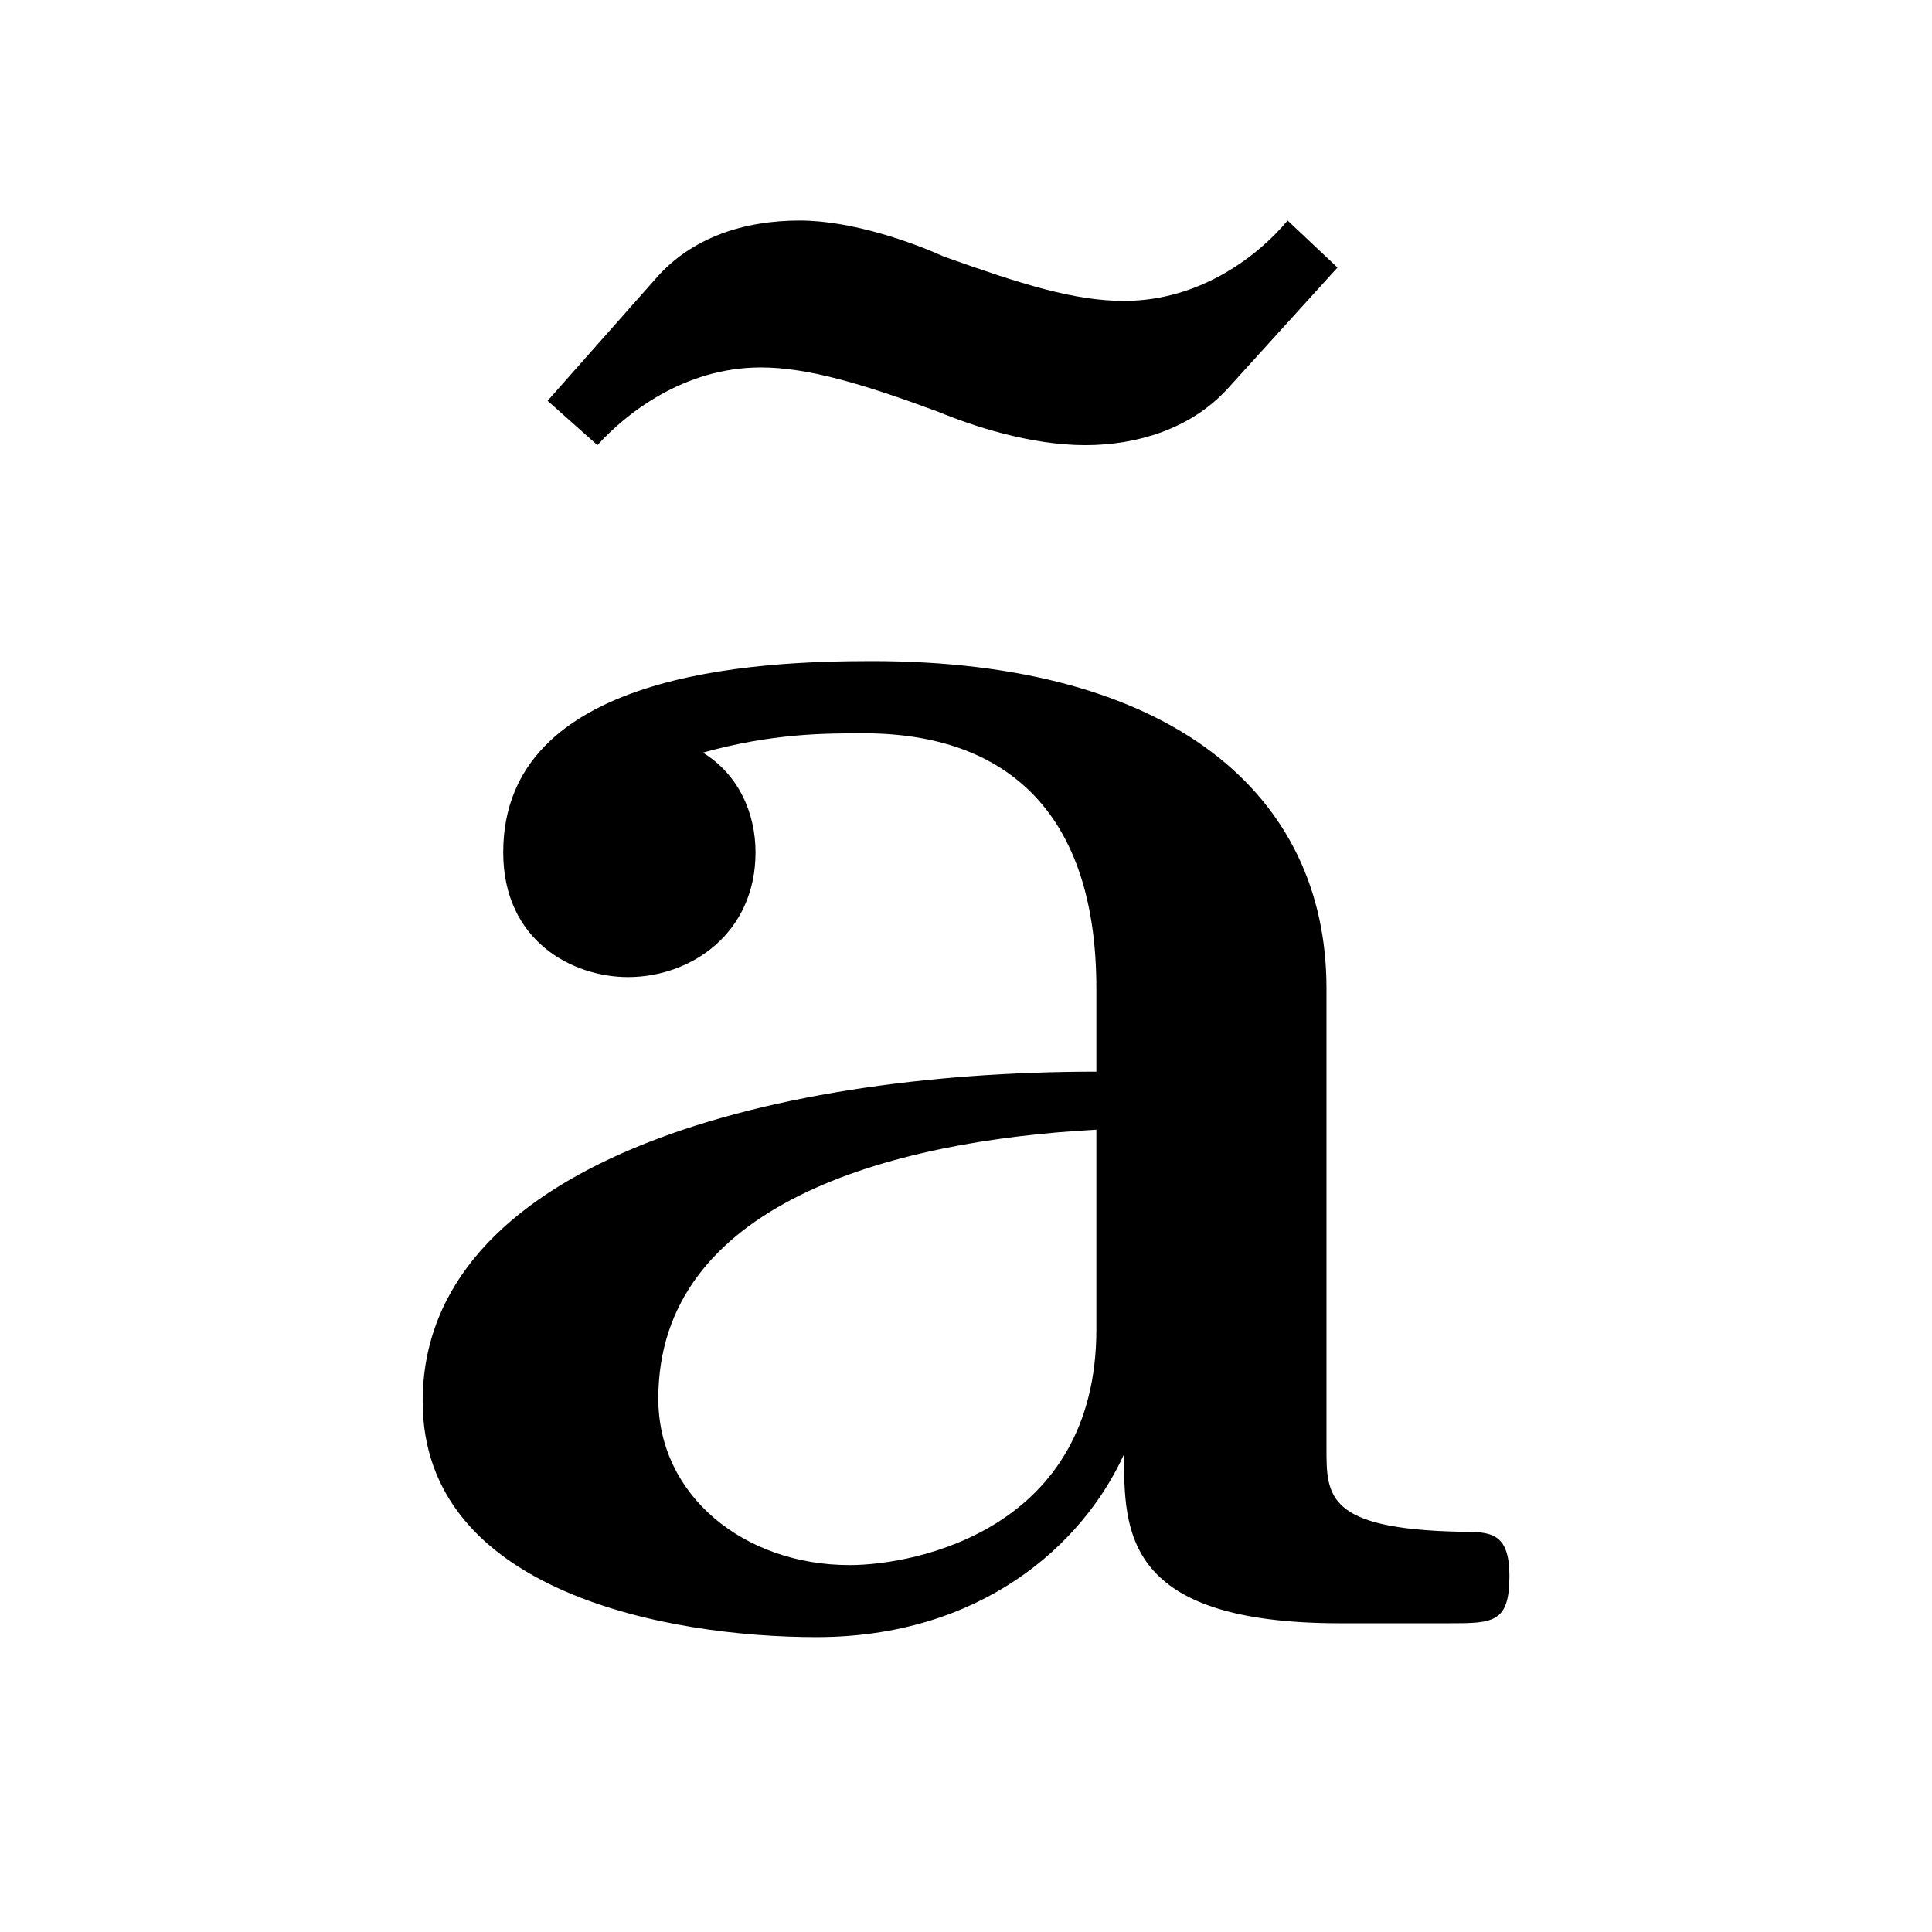
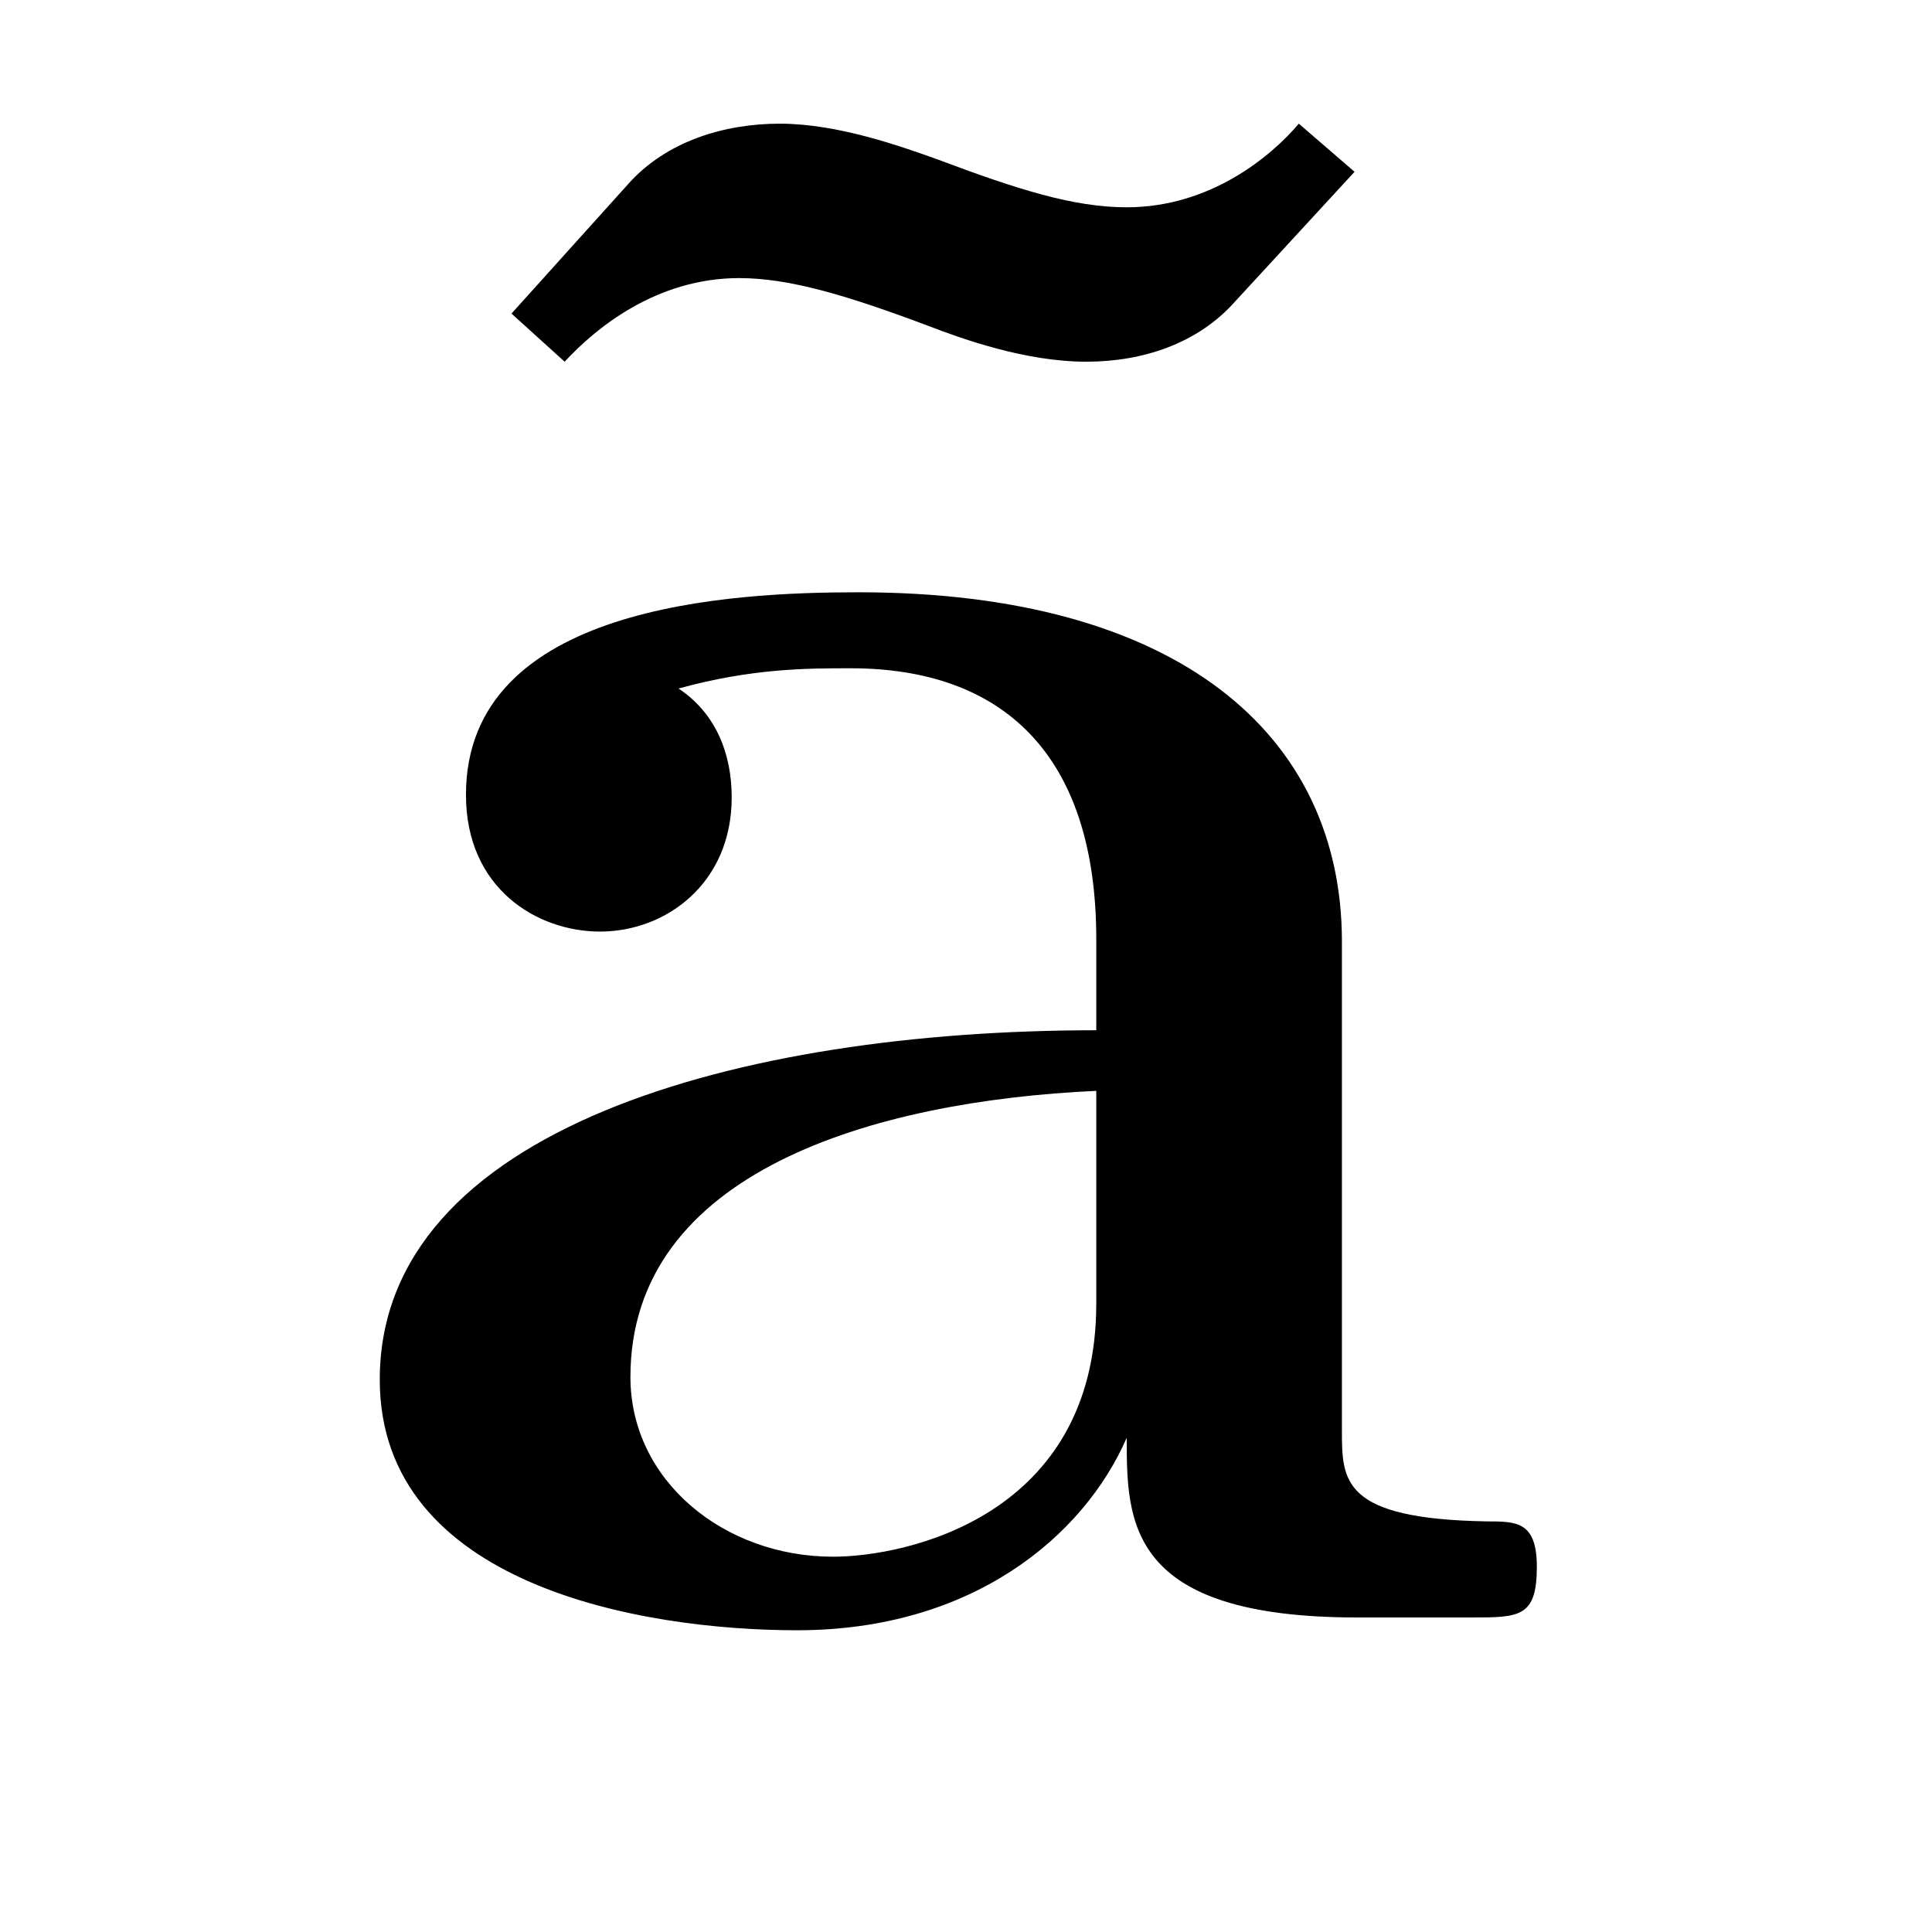
<svg xmlns="http://www.w3.org/2000/svg" width="16" height="16" version="1.1" id="svg10">
  <defs id="defs14" />
  <g color="#000" font-weight="400" font-family="sans-serif" white-space="normal" fill="#474747" id="g8">
    <g id="page1" transform="matrix(1.886464,0,0,1.886464,-106.4631,-108.0383)">
      <g id="use18" style="fill:#000000;fill-opacity:1" transform="matrix(0.5417154,0,0,0.5417154,56.72746,64.32896)">
-         <g transform="matrix(1.469388,0,0,1.469388,-248.954,-183.1416)" style="fill:#000000;fill-opacity:1" id="g60">
-           <g id="use58" transform="matrix(0.9785441,0,0,0.9785441,171.0544,124.7228)">
-             <path id="path3952" d="m 6.469,-0.266 c 0,-0.25 -0.109,-0.25 -0.281,-0.25 -0.75,-0.016 -0.75,-0.203 -0.75,-0.469 v -2.594 c 0,-1.094 -0.875,-1.844 -2.562,-1.844 -0.656,0 -2.078,0.062 -2.078,1.078 0,0.5 0.391,0.703 0.703,0.703 0.359,0 0.719,-0.25 0.719,-0.703 0,-0.219 -0.094,-0.438 -0.297,-0.562 0.391,-0.109 0.688,-0.109 0.906,-0.109 0.812,0 1.312,0.453 1.312,1.438 v 0.469 c -1.891,0 -3.797,0.531 -3.797,1.859 0,1.078 1.391,1.328 2.219,1.328 0.922,0 1.5,-0.516 1.734,-1.031 0,0.438 0,0.953 1.219,0.953 H 6.125 c 0.25,0 0.344,0 0.344,-0.266 z M 4.141,-1.656 c 0,1.125 -1.016,1.328 -1.391,1.328 -0.594,0 -1.078,-0.391 -1.078,-0.938 0,-1.094 1.297,-1.453 2.469,-1.516 z M 5.5,-7.641 5.219,-7.906 c -0.156,0.188 -0.484,0.453 -0.922,0.453 -0.281,0 -0.578,-0.094 -1.016,-0.25 C 3.109,-7.781 2.766,-7.906 2.469,-7.906 c -0.312,0 -0.609,0.094 -0.812,0.328 l -0.609,0.688 0.281,0.25 C 1.484,-6.812 1.812,-7.078 2.25,-7.078 c 0.266,0 0.578,0.094 1,0.25 0.188,0.078 0.516,0.188 0.828,0.188 0.297,0 0.594,-0.094 0.797,-0.312 z m 0,0" style="stroke:none" />
+         <g transform="scale(1.333333)" style="fill:rgb(0%, 0%, 0%);fill-opacity:1" id="g240">
+           <g id="use238" transform="matrix(0.9785441,0,0,0.9785441,264.9837,139.1687)">
+             <path id="path862" d="m 6.031,-9.953 c -0.047,1.25 -1.141,1.812 -2,1.812 -0.922,0 -1.969,-0.594 -2.016,-1.812 h -0.469 c 0.047,1.625 1.219,2.641 2.484,2.641 1.203,0 2.422,-0.984 2.469,-2.641 z m 0,0" style="stroke:none" />
+           </g>
+         </g>
+         <g transform="scale(1.333333)" style="fill:rgb(0%, 0%, 0%);fill-opacity:1" id="g244">
+           <g id="use242" transform="matrix(0.9785441,0,0,0.9785441,265.12,139.1687)">
+             <path id="path858" d="M 6.594,-4.281 C 6.594,-5.609 5.547,-6.5 3.531,-6.5 c -0.812,0 -2.5,0.078 -2.5,1.281 0,0.594 0.453,0.859 0.844,0.859 0.438,0 0.844,-0.297 0.844,-0.844 0,-0.281 -0.094,-0.531 -0.344,-0.688 0.484,-0.141 0.828,-0.141 1.094,-0.141 0.984,0 1.562,0.547 1.562,1.734 v 0.562 c -2.266,0 -4.547,0.641 -4.547,2.234 0,1.297 1.672,1.594 2.656,1.594 1.109,0 1.812,-0.609 2.094,-1.234 0,0.531 0,1.141 1.453,1.141 h 0.734 c 0.297,0 0.406,0 0.406,-0.312 0,-0.297 -0.125,-0.297 -0.328,-0.297 C 6.594,-0.625 6.594,-0.859 6.594,-1.188 Z M 5.031,-2 c 0,1.359 -1.203,1.609 -1.656,1.609 -0.703,0 -1.297,-0.469 -1.297,-1.125 0,-1.312 1.547,-1.75 2.953,-1.828 z m 0,0" style="stroke:none" />
+           </g>
+         </g>
+         <g transform="scale(1.333333)" style="fill:rgb(0%, 0%, 0%);fill-opacity:1" id="g188">
+           <g id="use186" transform="matrix(0.9785441,0,0,0.9785441,128.2573,139.1687)">
+             <path id="path1141" d="M 6.594,-4.281 C 6.594,-5.609 5.547,-6.5 3.531,-6.5 c -0.812,0 -2.5,0.078 -2.5,1.281 0,0.594 0.453,0.859 0.844,0.859 0.438,0 0.844,-0.297 0.844,-0.844 0,-0.281 -0.094,-0.531 -0.344,-0.688 0.484,-0.141 0.828,-0.141 1.094,-0.141 0.984,0 1.562,0.547 1.562,1.734 v 0.562 c -2.266,0 -4.547,0.641 -4.547,2.234 0,1.297 1.672,1.594 2.656,1.594 1.109,0 1.812,-0.609 2.094,-1.234 0,0.531 0,1.141 1.453,1.141 h 0.734 c 0.297,0 0.406,0 0.406,-0.312 0,-0.297 -0.125,-0.297 -0.328,-0.297 C 6.594,-0.625 6.594,-0.859 6.594,-1.188 Z M 5.031,-2 c 0,1.359 -1.203,1.609 -1.656,1.609 -0.703,0 -1.297,-0.469 -1.297,-1.125 0,-1.312 1.547,-1.75 2.953,-1.828 z m 0,0" style="stroke:none" />
+           </g>
+         </g>
+         <g transform="scale(1.333333)" style="fill:rgb(0%, 0%, 0%);fill-opacity:1" id="g140">
+           <g id="use138" transform="matrix(0.9785441,0,0,0.9785441,163.7403,124.7228)">
+             <path id="path1155" d="m 7.547,-0.312 c 0,-0.281 -0.125,-0.281 -0.312,-0.281 -0.891,-0.016 -0.891,-0.25 -0.891,-0.562 v -3.016 c 0,-1.281 -1.016,-2.156 -2.984,-2.156 -0.781,0 -2.422,0.078 -2.422,1.25 0,0.578 0.438,0.844 0.828,0.844 0.406,0 0.812,-0.297 0.812,-0.828 0,-0.266 -0.094,-0.516 -0.328,-0.672 0.453,-0.125 0.797,-0.125 1.062,-0.125 0.938,0 1.516,0.531 1.516,1.672 v 0.562 c -2.203,0 -4.422,0.609 -4.422,2.156 0,1.266 1.609,1.547 2.578,1.547 C 4.062,0.078 4.75,-0.5 5.016,-1.109 5.016,-0.594 5.016,0 6.438,0 h 0.703 c 0.297,0 0.406,0 0.406,-0.312 z m -2.719,-1.625 c 0,1.312 -1.172,1.562 -1.625,1.562 -0.672,0 -1.25,-0.469 -1.25,-1.109 0,-1.266 1.5,-1.703 2.875,-1.766 z M 3.062,-8.484 C 3.062,-9 2.625,-9.391 2.156,-9.391 c -0.531,0 -0.922,0.422 -0.922,0.906 0,0.516 0.422,0.906 0.906,0.906 C 2.656,-7.578 3.062,-8 3.062,-8.484 Z m 3.312,0 C 6.375,-9 5.938,-9.391 5.469,-9.391 c -0.516,0 -0.906,0.422 -0.906,0.906 0,0.516 0.422,0.906 0.891,0.906 C 5.969,-7.578 6.375,-8 6.375,-8.484 Z m 0,0" style="stroke:none" />
+           </g>
+         </g>
+         <g transform="matrix(1.341899,0,0,1.341899,-233.6063,-167.2879)" style="fill:#000000;fill-opacity:1" id="g144">
+           <g id="use142" transform="matrix(0.9785441,0,0,0.9785441,175.5805,124.7228)">
+             <path id="path1406" d="m 7.547,-0.312 c 0,-0.281 -0.125,-0.281 -0.312,-0.281 -0.891,-0.016 -0.891,-0.25 -0.891,-0.562 v -3.016 c 0,-1.281 -1.016,-2.156 -2.984,-2.156 -0.781,0 -2.422,0.078 -2.422,1.25 0,0.578 0.438,0.844 0.828,0.844 0.406,0 0.812,-0.297 0.812,-0.828 0,-0.266 -0.094,-0.516 -0.328,-0.672 0.453,-0.125 0.797,-0.125 1.062,-0.125 0.938,0 1.516,0.531 1.516,1.672 v 0.562 c -2.203,0 -4.422,0.609 -4.422,2.156 0,1.266 1.609,1.547 2.578,1.547 C 4.062,0.078 4.75,-0.5 5.016,-1.109 5.016,-0.594 5.016,0 6.438,0 h 0.703 c 0.297,0 0.406,0 0.406,-0.312 z m -2.719,-1.625 c 0,1.312 -1.172,1.562 -1.625,1.562 -0.672,0 -1.25,-0.469 -1.25,-1.109 0,-1.266 1.5,-1.703 2.875,-1.766 z M 6.422,-8.922 6.078,-9.219 C 5.906,-9.016 5.531,-8.703 5.016,-8.703 4.688,-8.703 4.344,-8.812 3.844,-9 3.625,-9.078 3.234,-9.219 2.875,-9.219 c -0.344,0 -0.703,0.109 -0.938,0.375 L 1.219,-8.047 1.547,-7.75 c 0.188,-0.203 0.562,-0.516 1.078,-0.516 0.312,0 0.672,0.109 1.172,0.297 C 4,-7.891 4.391,-7.75 4.766,-7.75 c 0.344,0 0.688,-0.109 0.922,-0.375 z m 0,0" style="stroke:none" />
          </g>
        </g>
      </g>
    </g>
  </g>
</svg>
